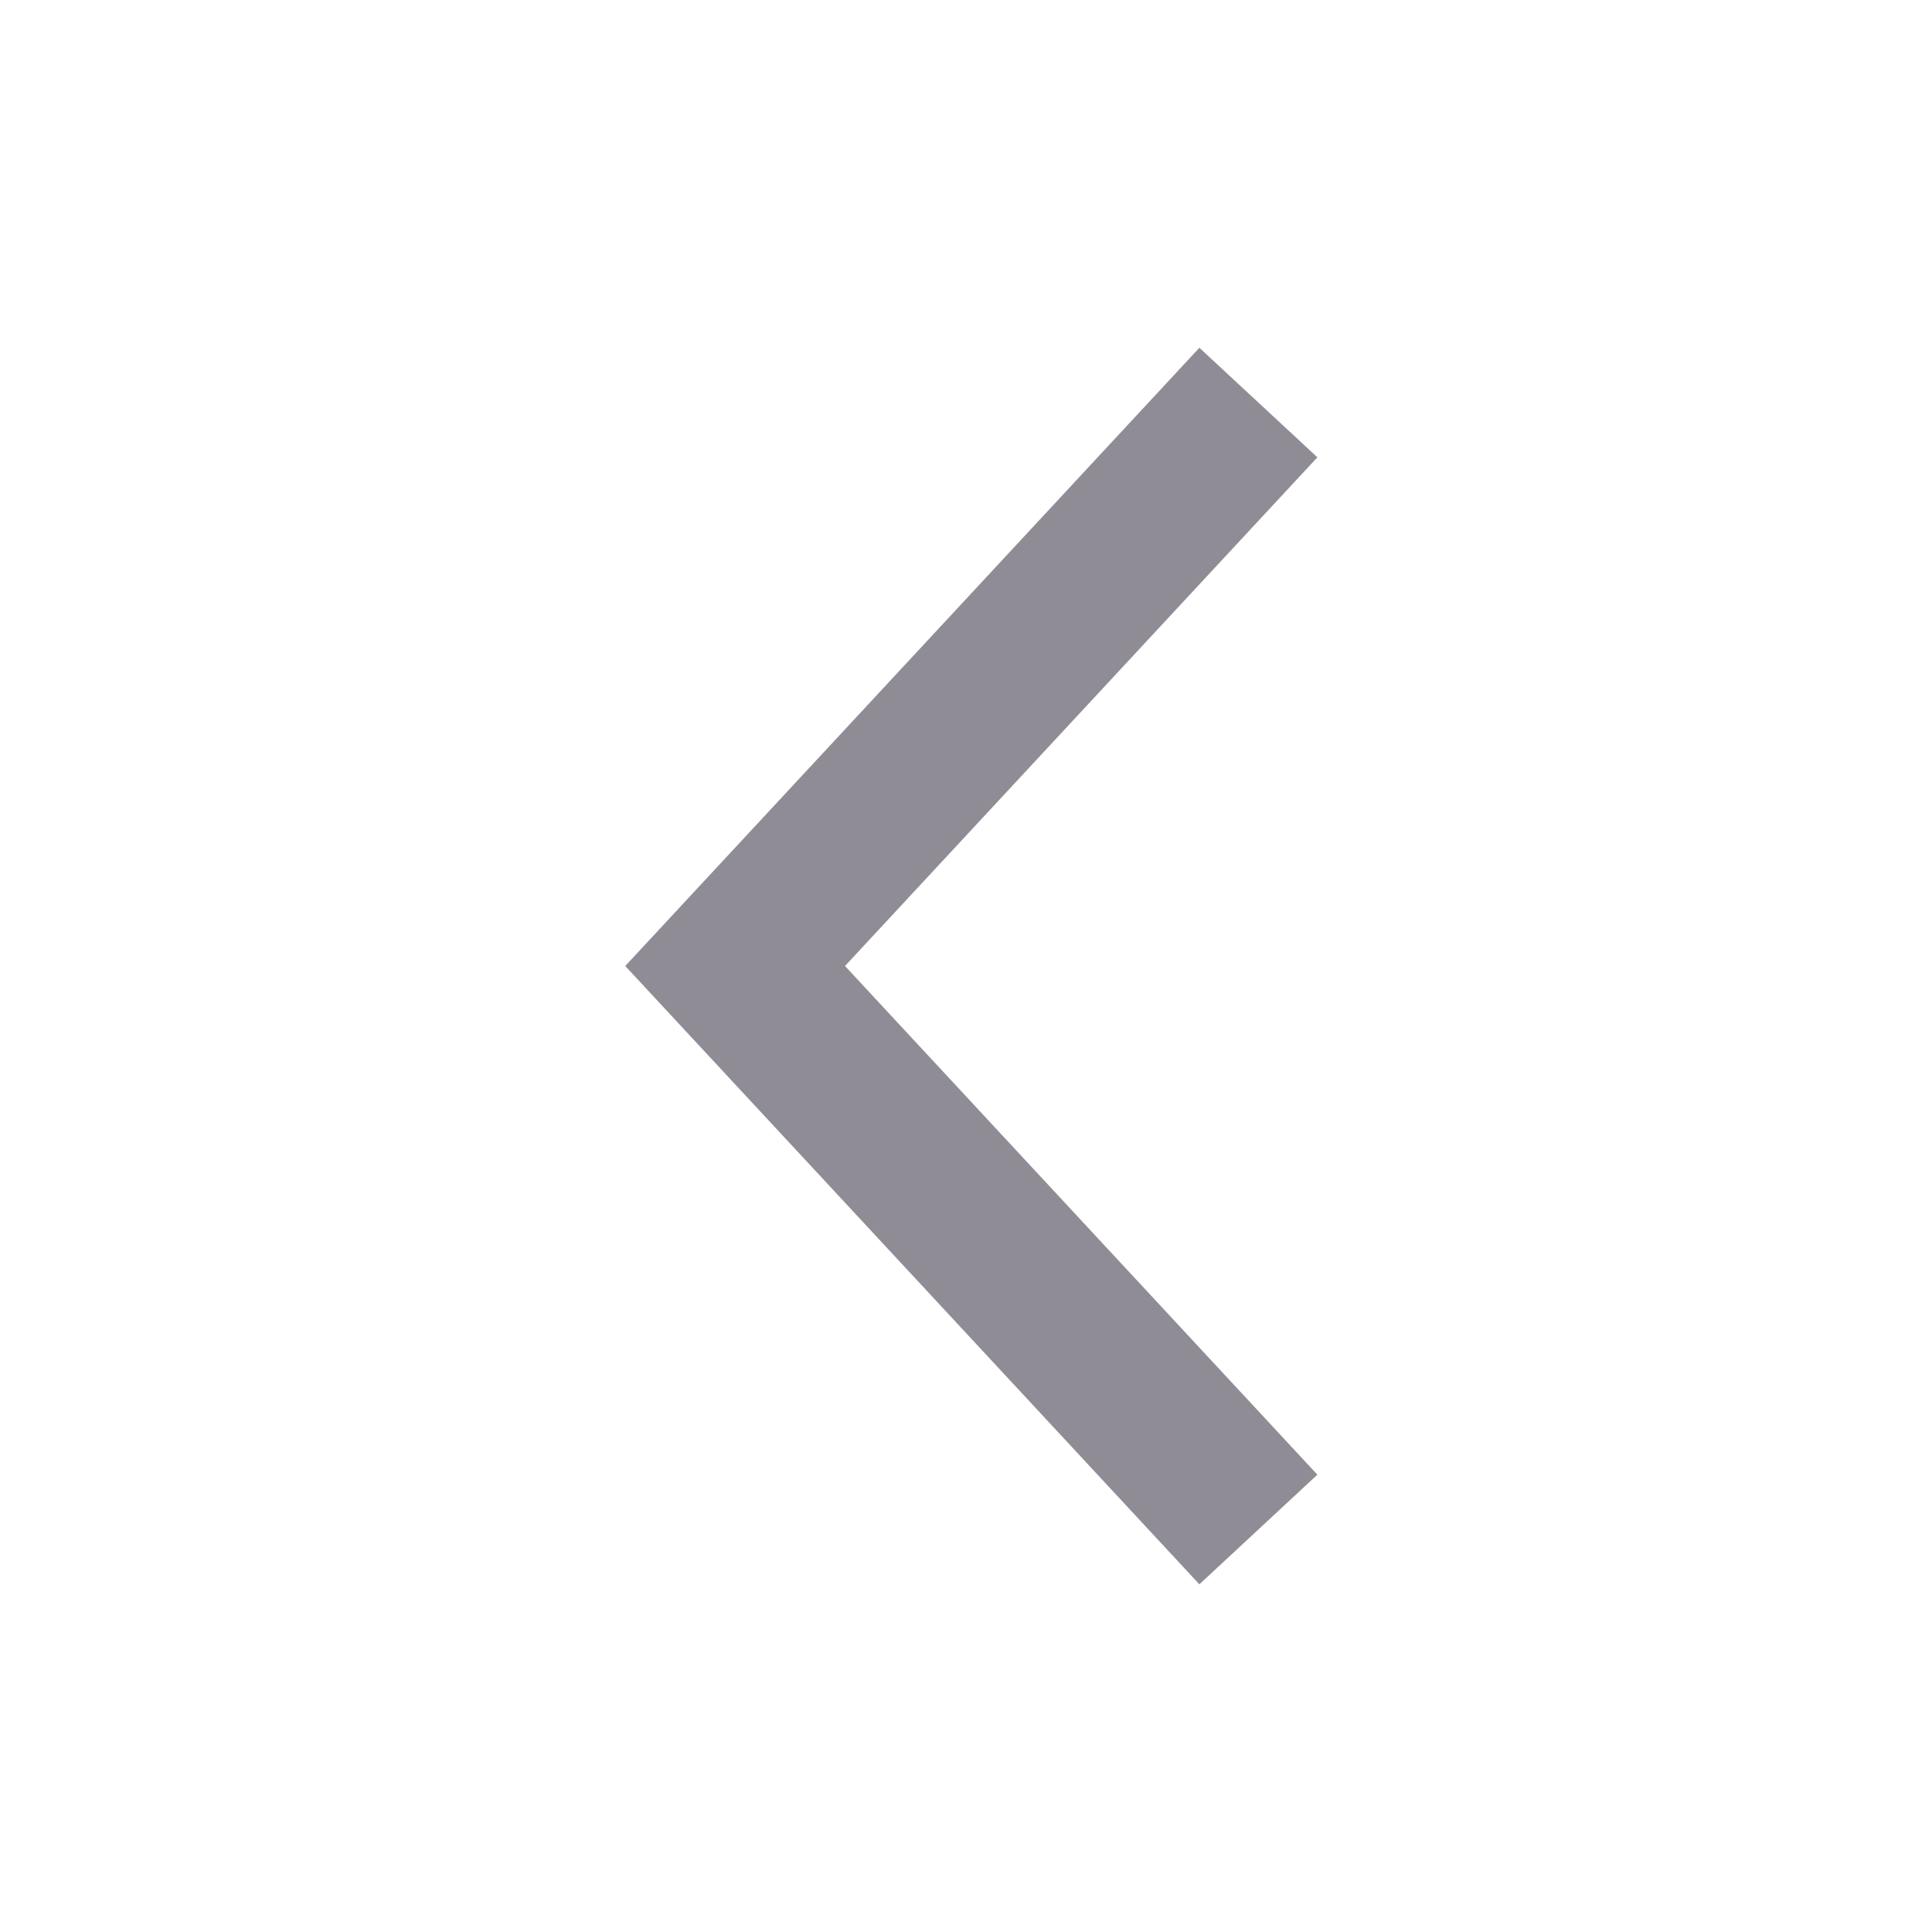
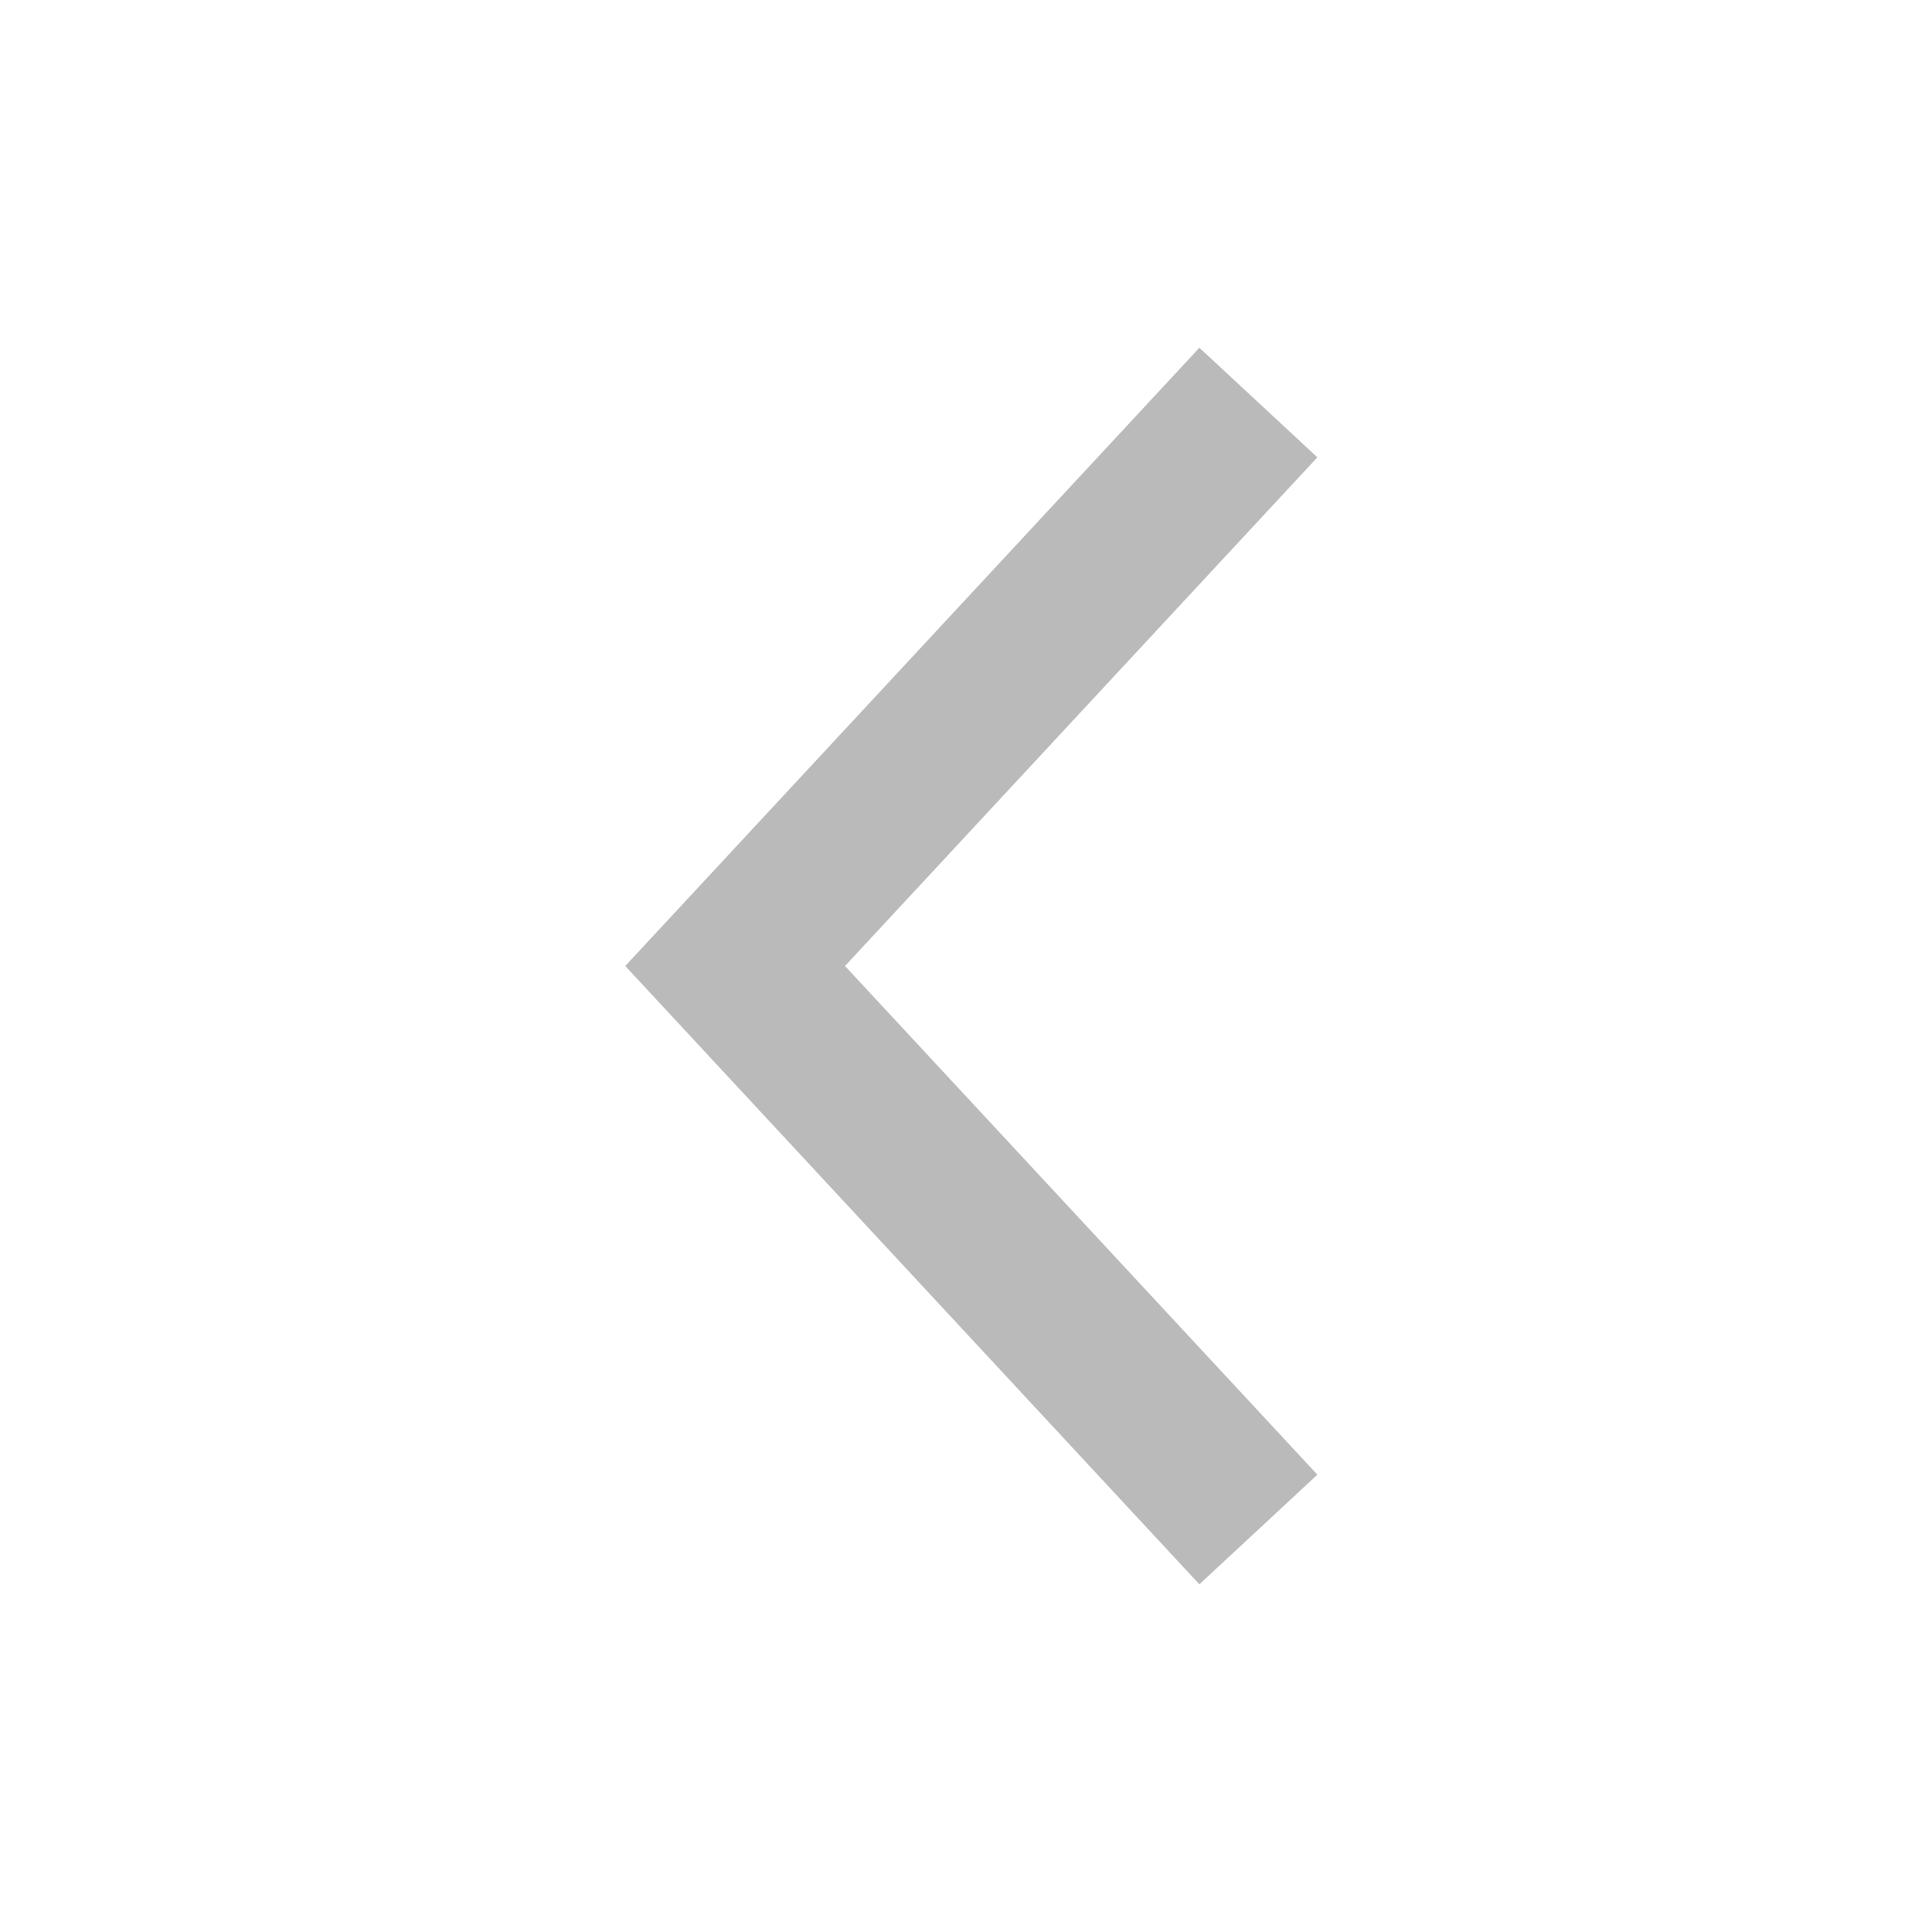
<svg xmlns="http://www.w3.org/2000/svg" width="24px" height="24px" viewBox="0 0 24 24" version="1.1">
  <g id="Artboard" stroke="none" stroke-width="1" fill="none" fill-rule="evenodd">
    <g id="ic-arrow-right">
      <g id="ic_chevron_right" transform="translate(12, 12) rotate(-90) translate(-12, -12) ">
        <g id="Group_8822" transform="translate(4, 7)" />
        <polygon id="Rectangle_4407" points="0 0 24 0 24 24 0 24" />
-         <polygon id="Path_18879" fill="#908c96" fill-rule="nonzero" transform="translate(11.9995, 12.066) scale(1, -1) translate(-11.9995, -12.066) " points="12 16.365 4.319 9.233 5.681 7.767 12 13.635 18.319 7.767 19.68 9.233" />
+         <polygon id="Path_18879" fill="#bababa" fill-rule="nonzero" transform="translate(11.9995, 12.066) scale(1, -1) translate(-11.9995, -12.066) " points="12 16.365 4.319 9.233 5.681 7.767 12 13.635 18.319 7.767 19.68 9.233" />
      </g>
    </g>
  </g>
</svg>
